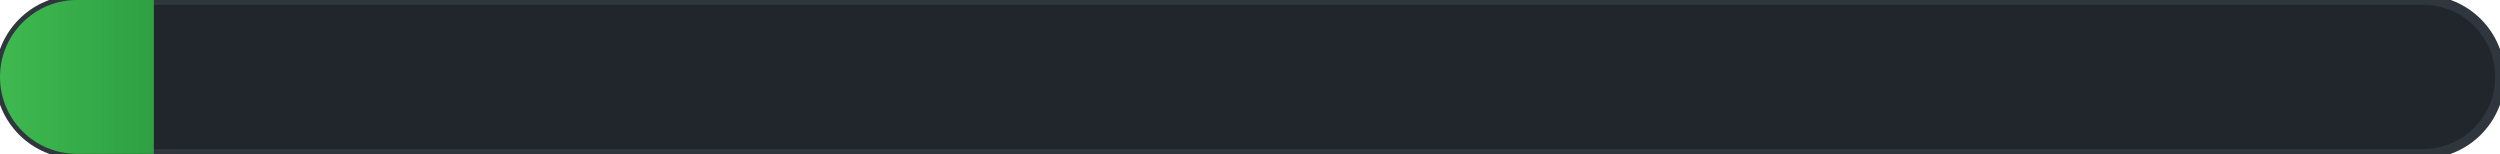
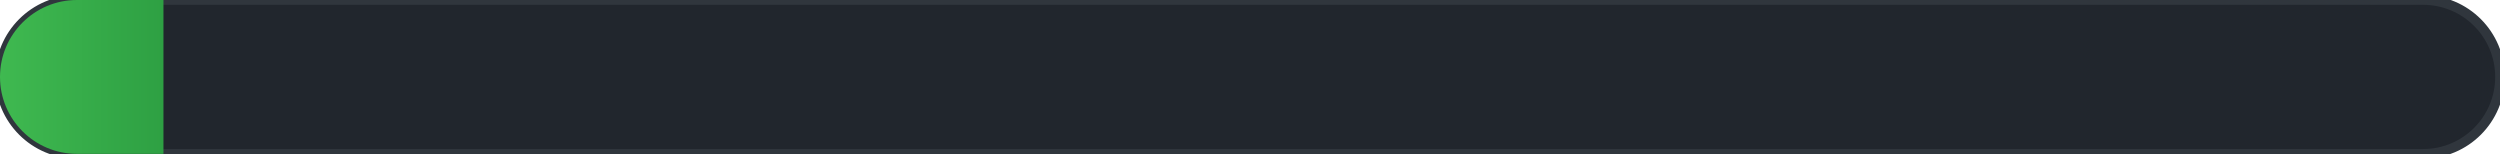
<svg xmlns="http://www.w3.org/2000/svg" width="260" height="16" viewBox="0 0 260 16">
  <defs>
    <linearGradient id="bar-grad" x1="0" y1="0" x2="1" y2="0">
      <stop offset="0%" stop-color="#3fb950" />
      <stop offset="100%" stop-color="#2ea043" />
    </linearGradient>
    <clipPath id="bar-clip">
      <rect width="260" height="16" rx="8" />
    </clipPath>
  </defs>
  <rect width="260" height="16" rx="8" fill="#21262d" stroke="#30363d" stroke-width="1" />
-   <rect width="16" height="16" fill="url(#bar-grad)" clip-path="url(#bar-clip)" />
+   <rect width="17" height="16" fill="url(#bar-grad)" clip-path="url(#bar-clip)" />
</svg>
